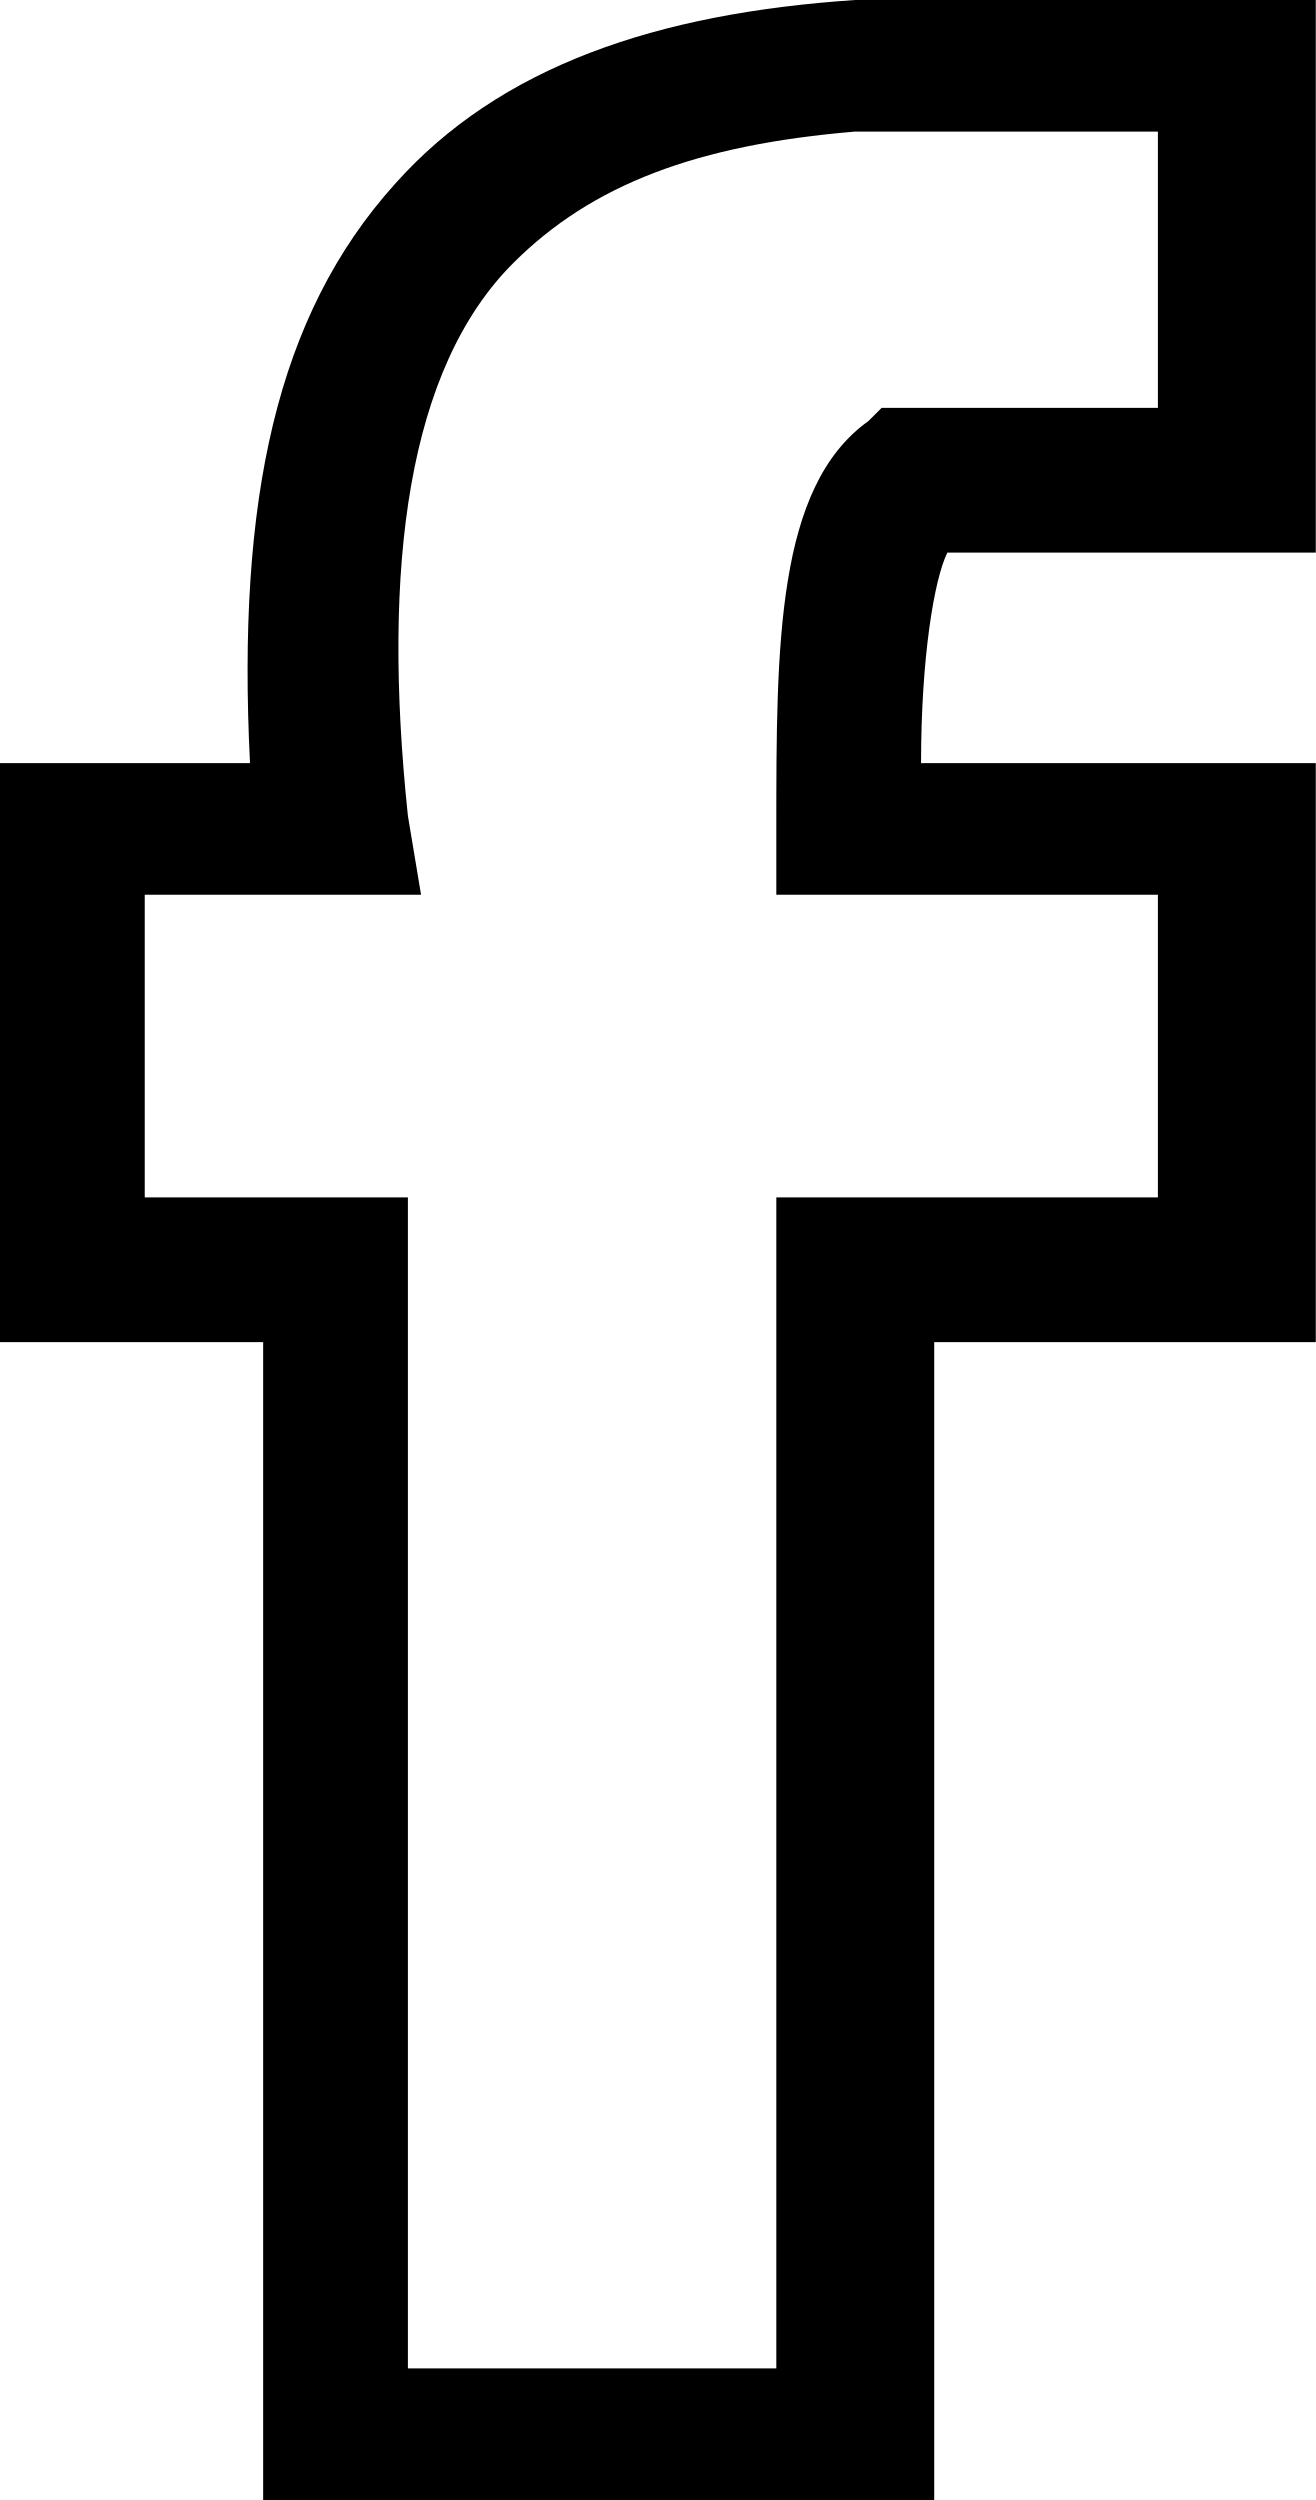
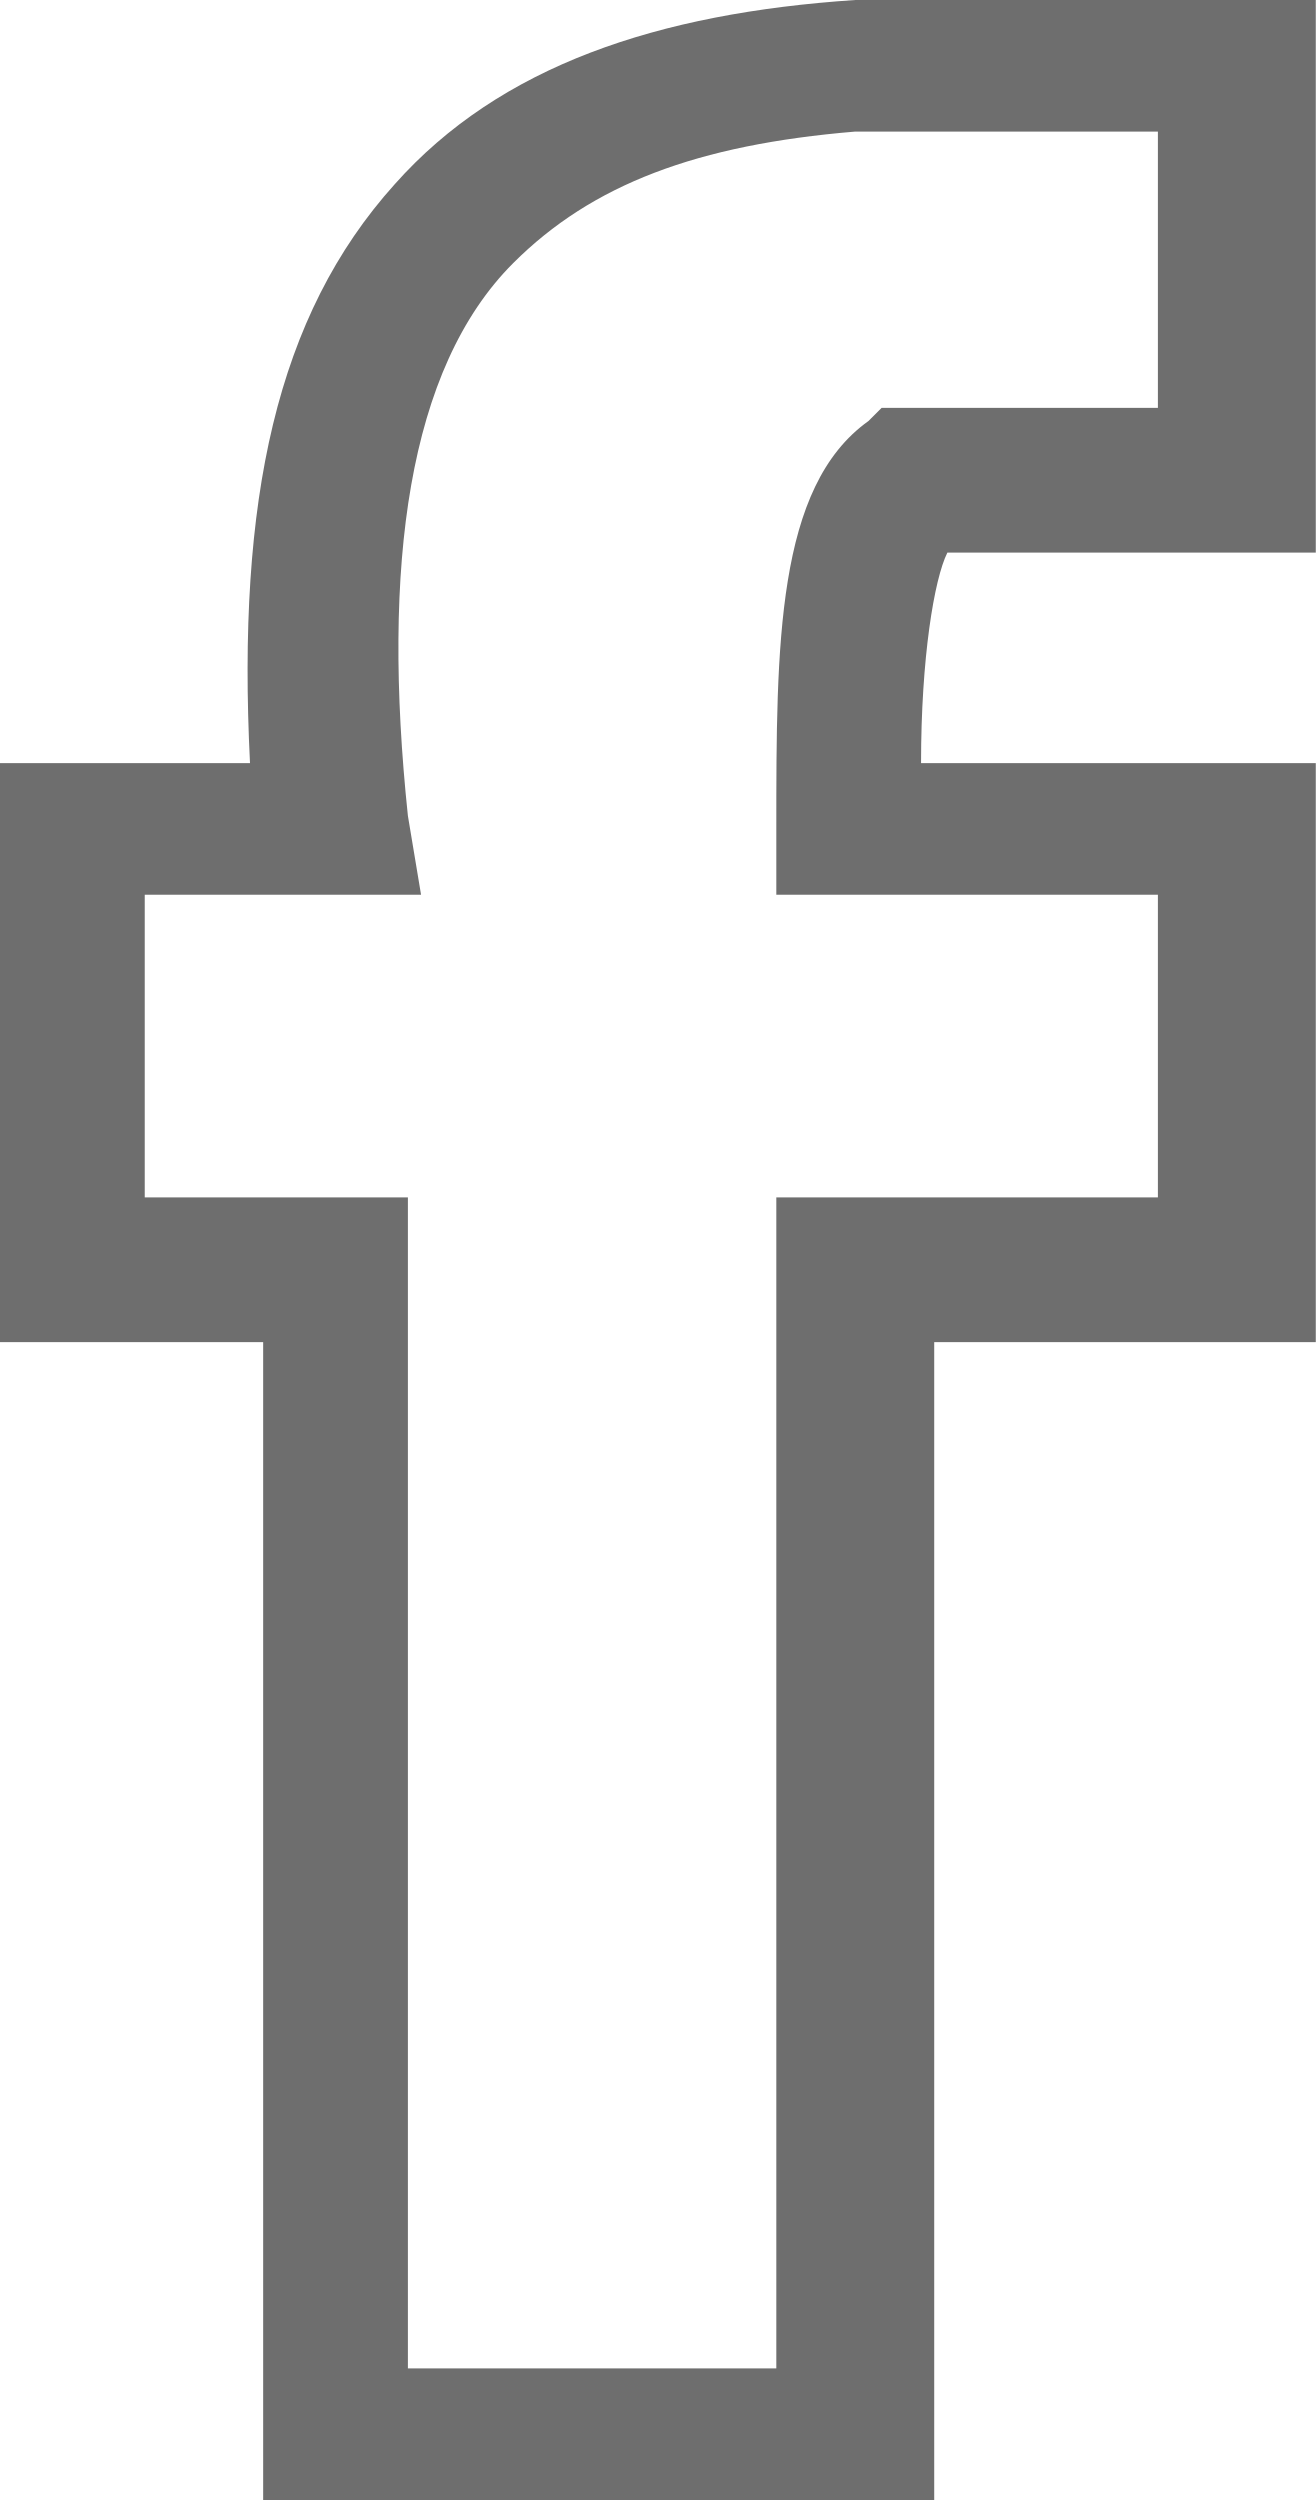
- <svg xmlns="http://www.w3.org/2000/svg" version="1.1" id="Layer_1" x="0px" y="0px" viewBox="0 0 10 19" style="enable-background:new 0 0 10 19;" xml:space="preserve">
+ <svg xmlns="http://www.w3.org/2000/svg" version="1.1" id="Layer_1" x="0px" y="0px" viewBox="0 0 10 19" style="enable-background:new 0 0 10 19;" xml:space="preserve" fill="#6e6e6e">
  <g>
    <path d="M7.1,19H2v-8.8H0V5.8h1.9c-0.1-2,0.2-3.4,1.1-4.4C3.8,0.5,5,0.1,6.5,0L10,0v4.2H7.2C7.1,4.4,7,5,7,5.8H10v4.4H7.1V19z       M3.1,18h2.8V9.1h2.9V6.8H5.9l0-0.5c0-1.4,0-2.6,0.7-3.1l0.1-0.1h2.1V1H6.5c-1.2,0.1-2,0.4-2.6,1c-0.8,0.8-1,2.3-0.8,4.2l0.1,0.6     H1.1v2.3h2V18z" />
  </g>
</svg>
